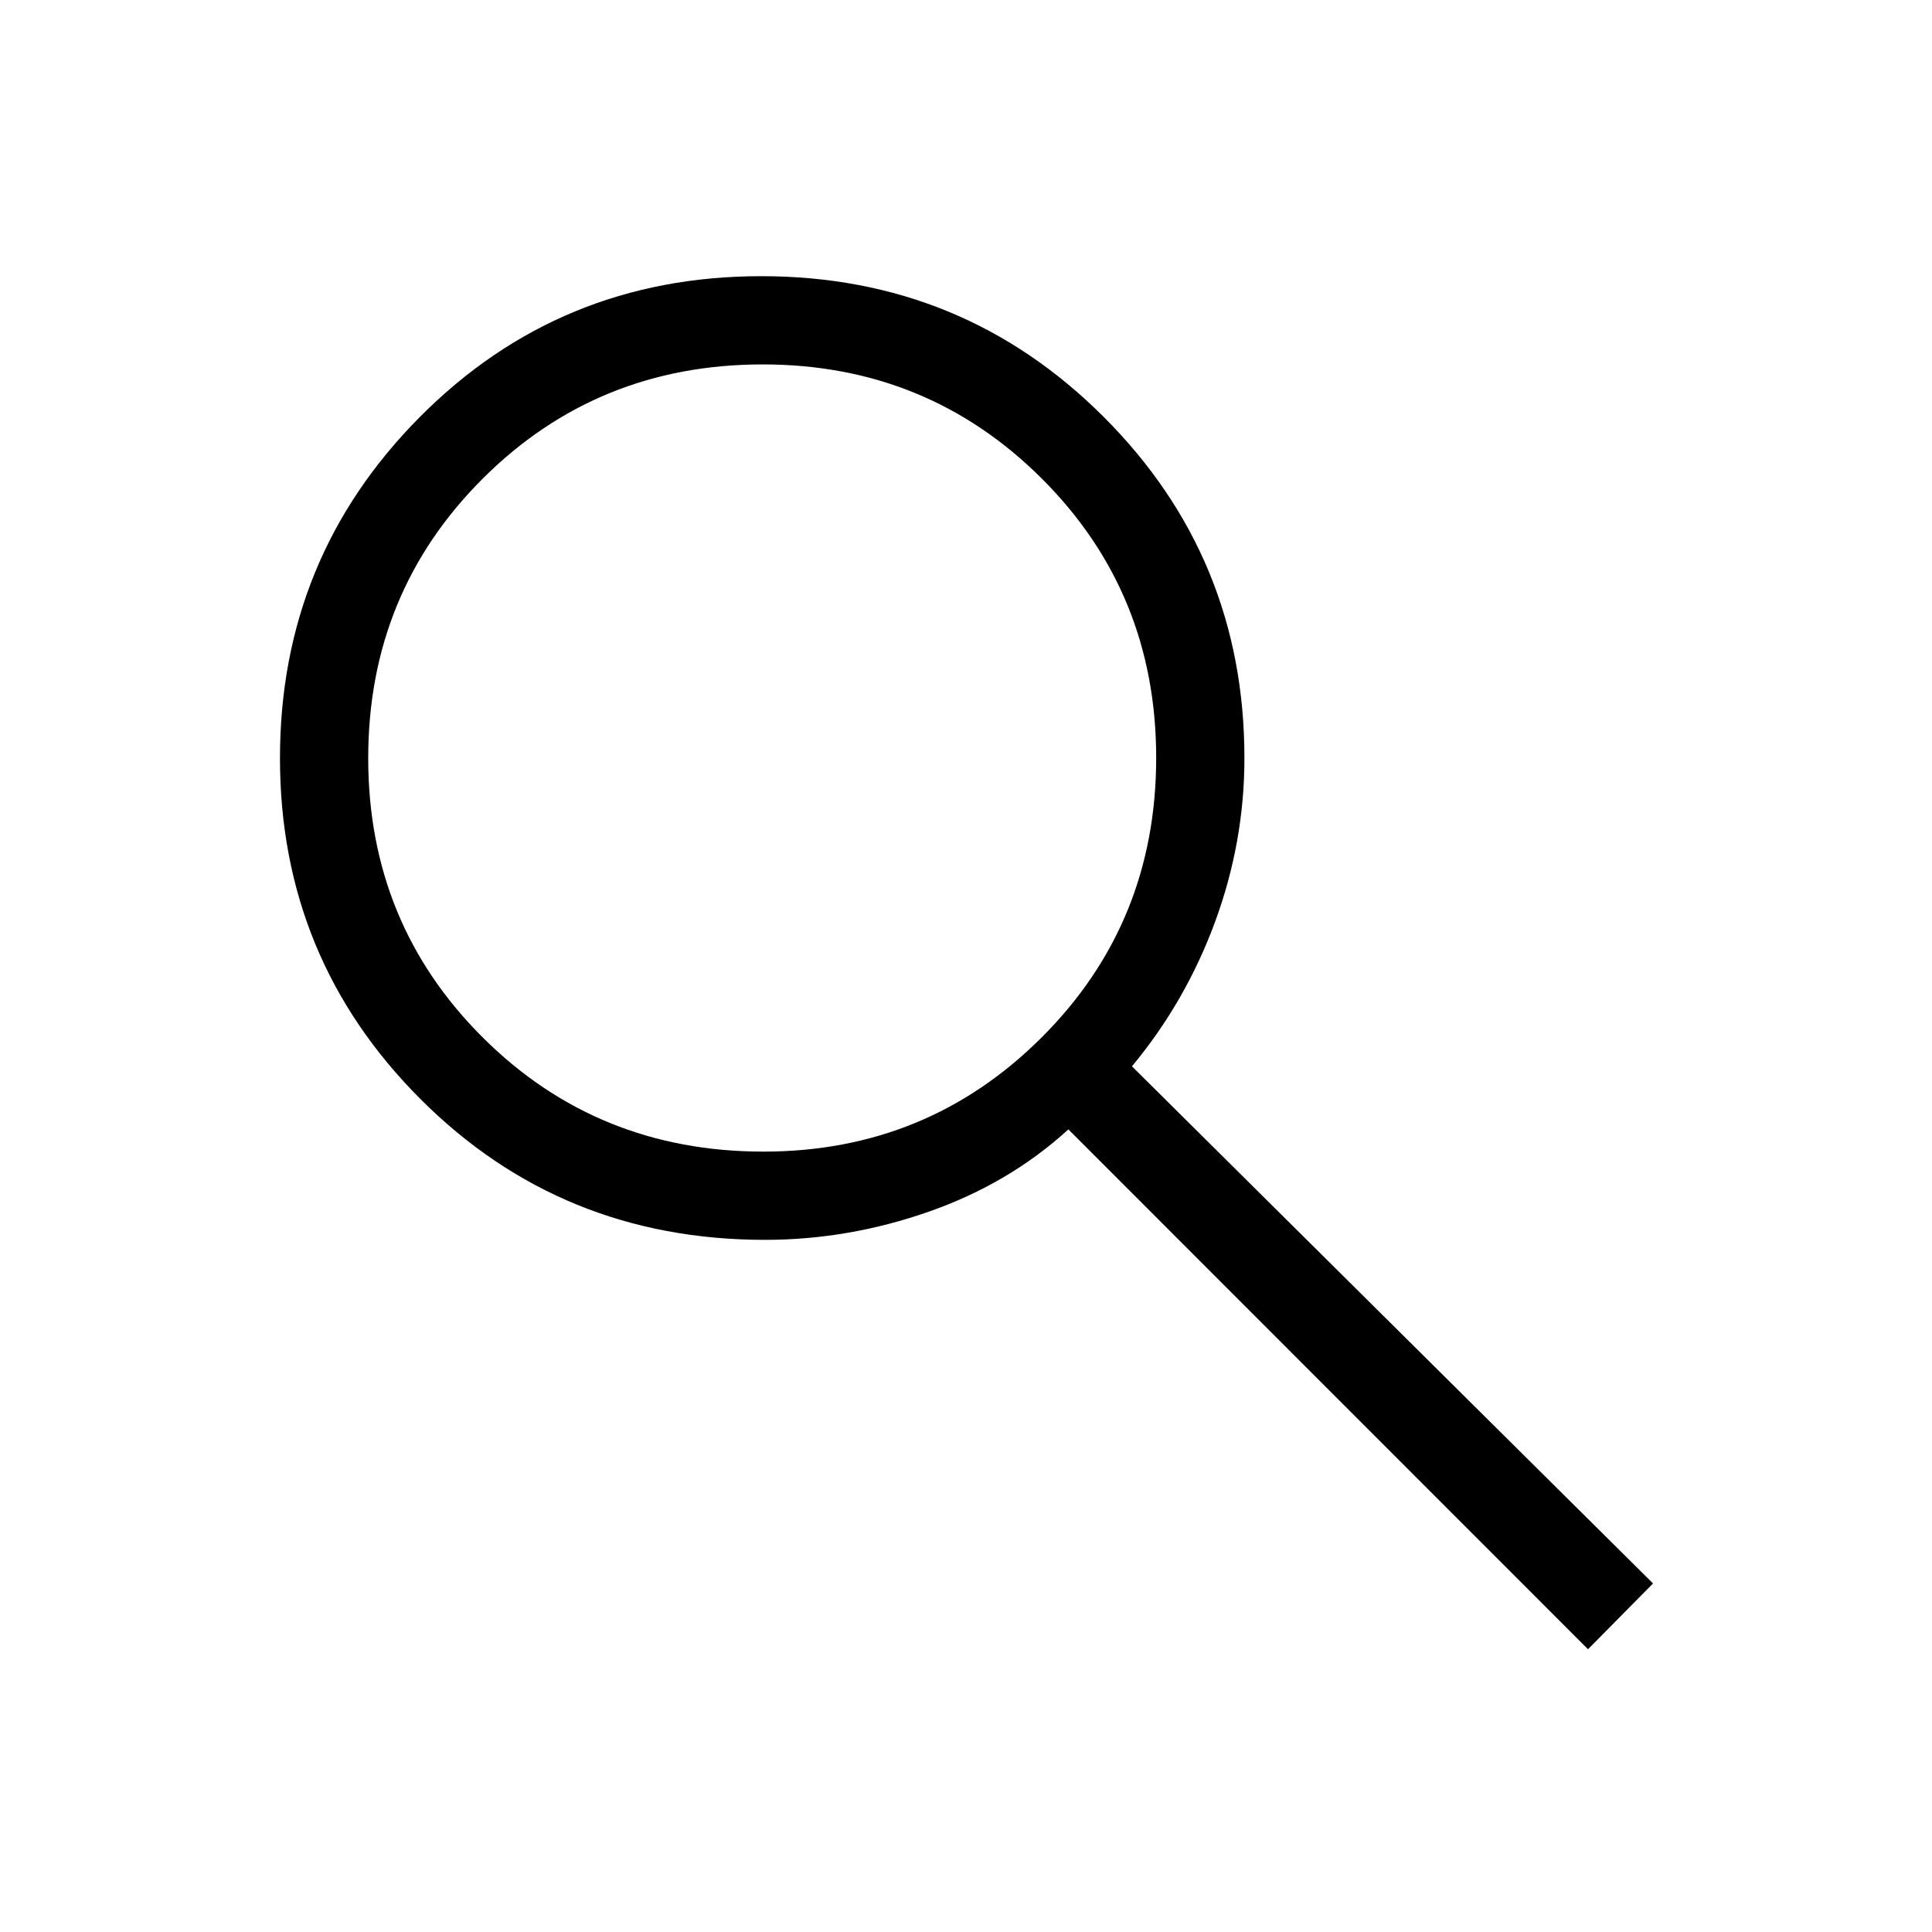
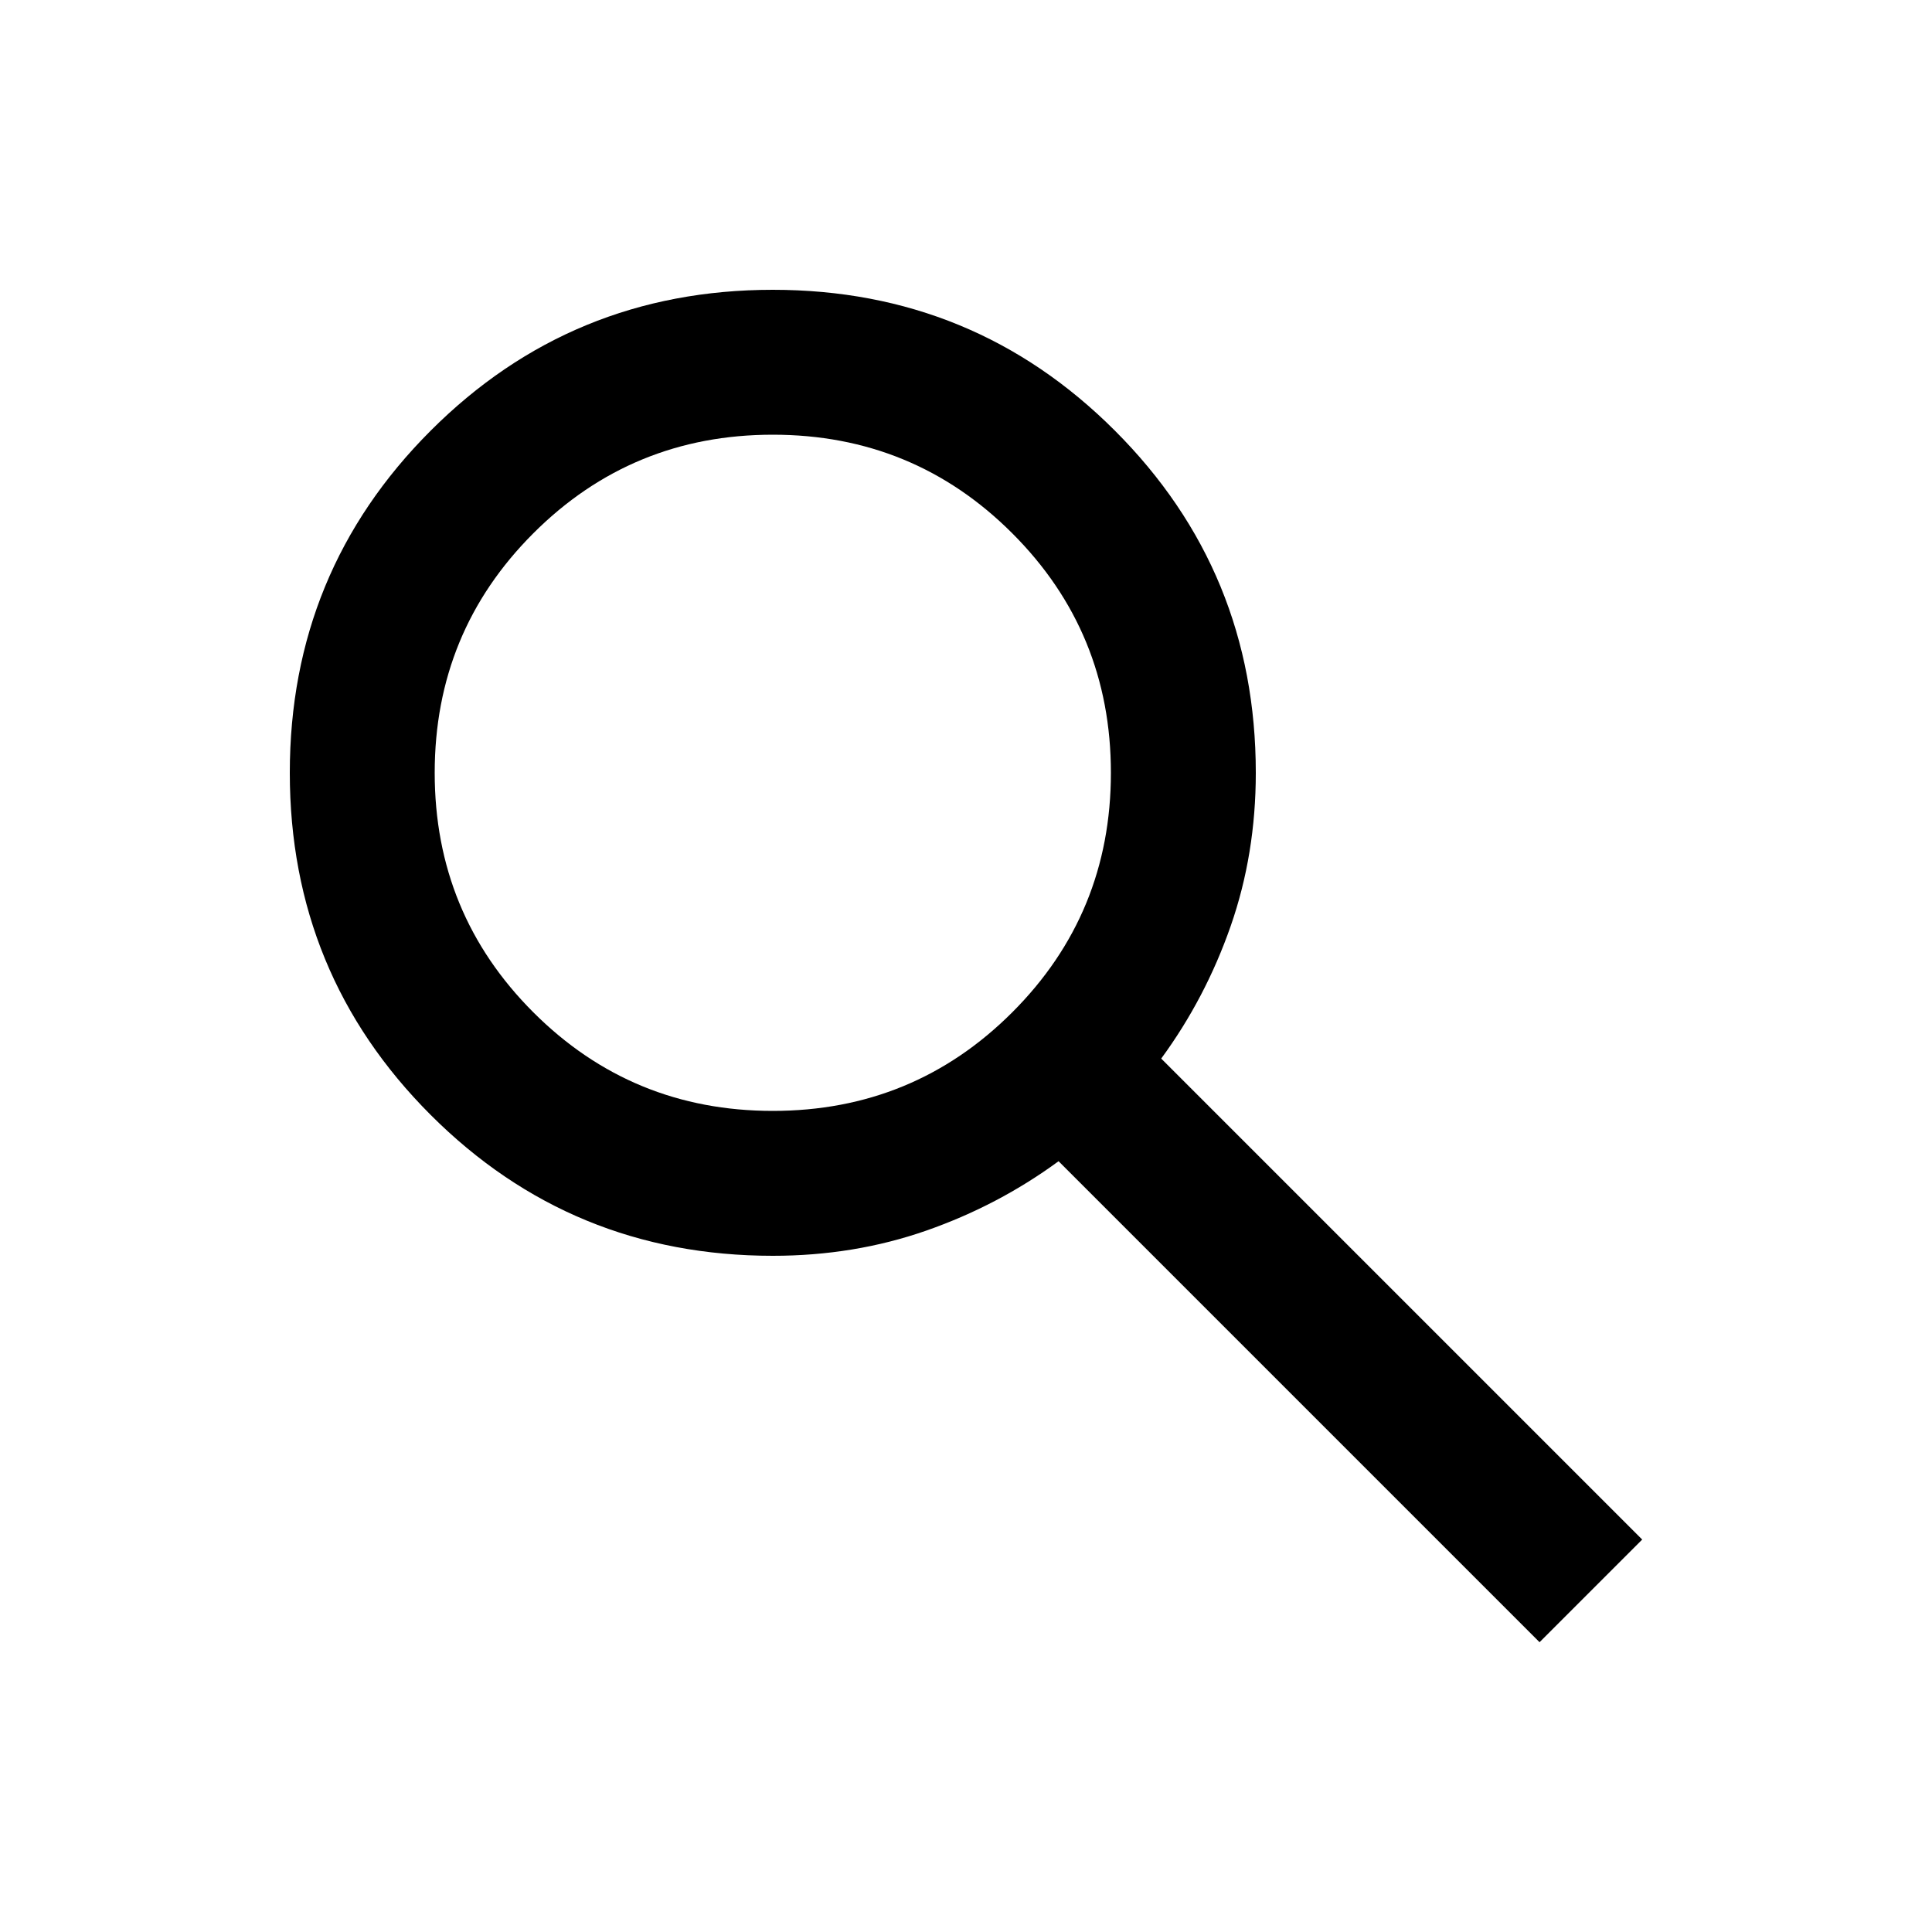
- <svg xmlns="http://www.w3.org/2000/svg" height="48" viewBox="0 -960 960 960" width="48">
-   <path d="M789.077-140.501 530.872-398.809q-29.451 26.915-69.405 40.9t-81.347 13.985q-101.241 0-171.122-69.884-69.882-69.885-69.882-169.461 0-99.577 69.507-169.538 69.506-69.961 169.681-69.961 100.174 0 170.108 69.921 69.933 69.921 69.933 169.56 0 41.672-14.577 81.325-14.577 39.654-41.307 71.81l258.923 256.959-32.307 32.692ZM379.346-387.769q81.455 0 138.305-56.793Q574.5-501.355 574.5-583.428q0-82.072-56.849-138.784-56.85-56.711-138.651-56.711-82.314 0-139.176 56.793-56.862 56.793-56.862 138.865 0 82.073 56.919 138.784 56.92 56.712 139.465 56.712Z" />
+ <svg xmlns="http://www.w3.org/2000/svg" height="20" viewBox="0 -960 960 960" width="20">
+   <path d="M765-144 526-383q-30 22-65.792 34.5T384.035-336Q284-336 214-406t-70-170q0-100 70-170t170-70q100 0 170 70t70 170.035q0 40.381-12.5 76.173T577-434l239 239-51 51ZM384-408q70 0 119-49t49-119q0-70-49-119t-119-49q-70 0-119 49t-49 119q0 70 49 119t119 49Z" />
</svg>
